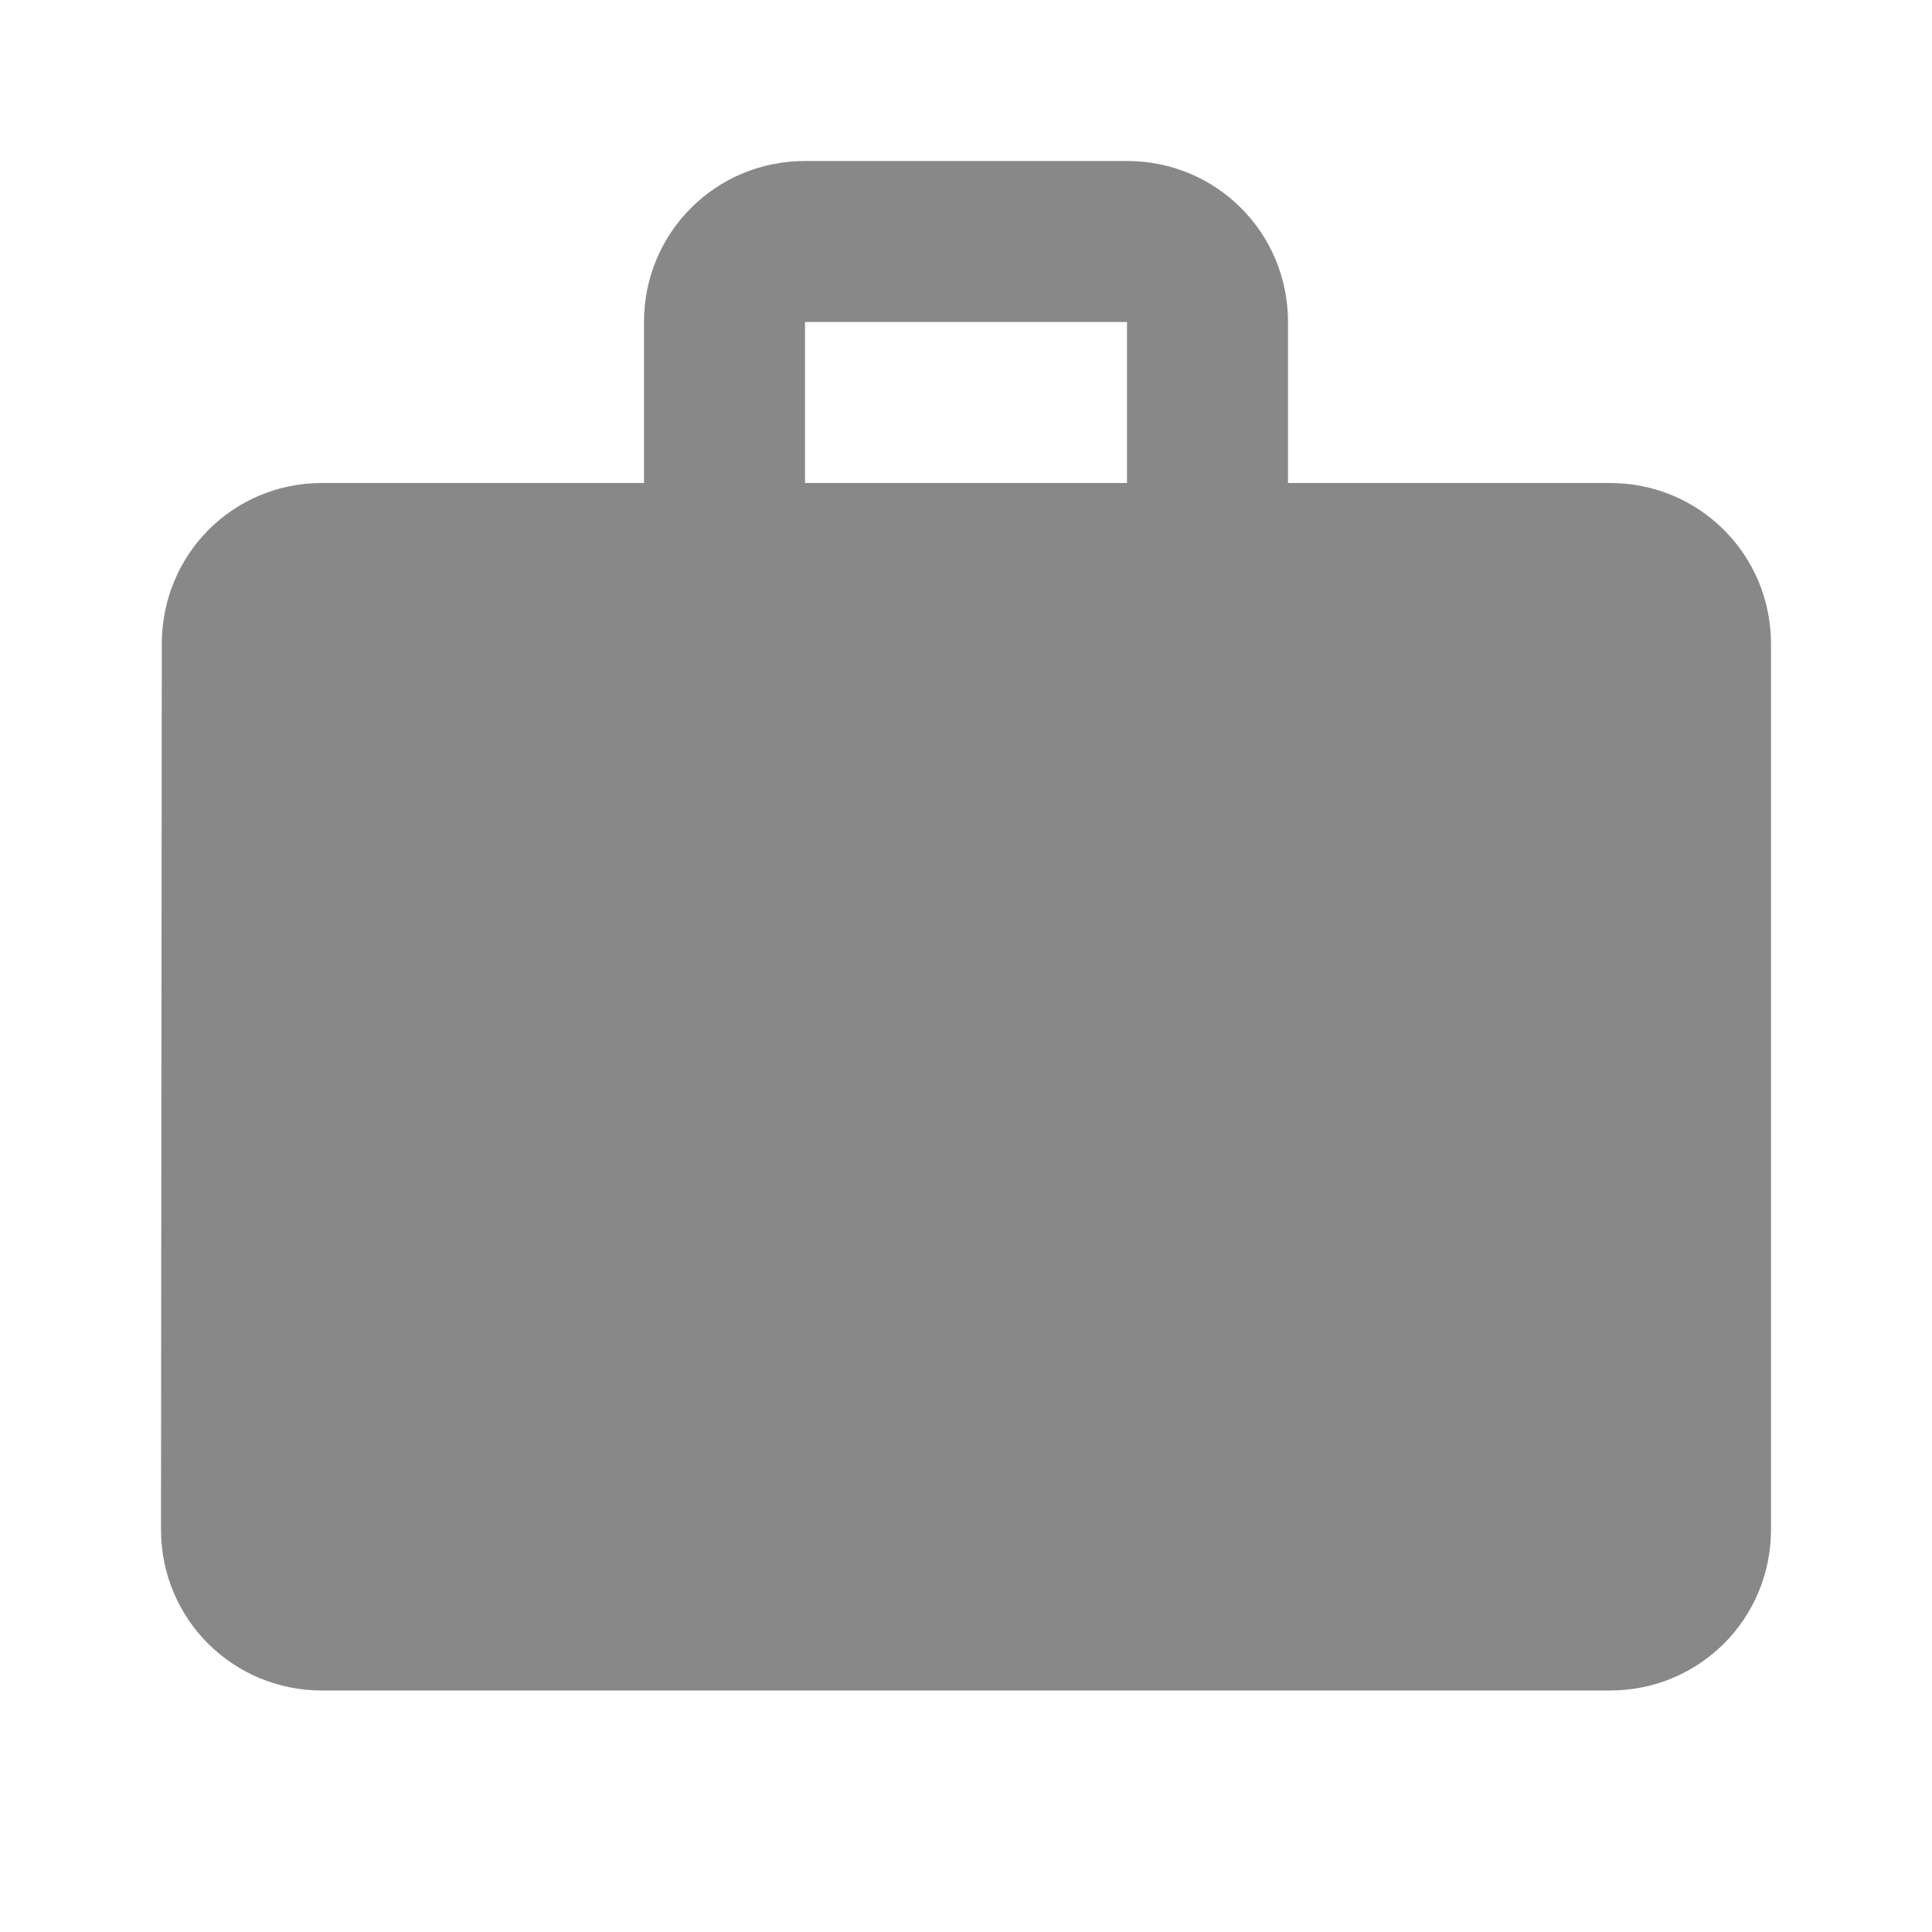
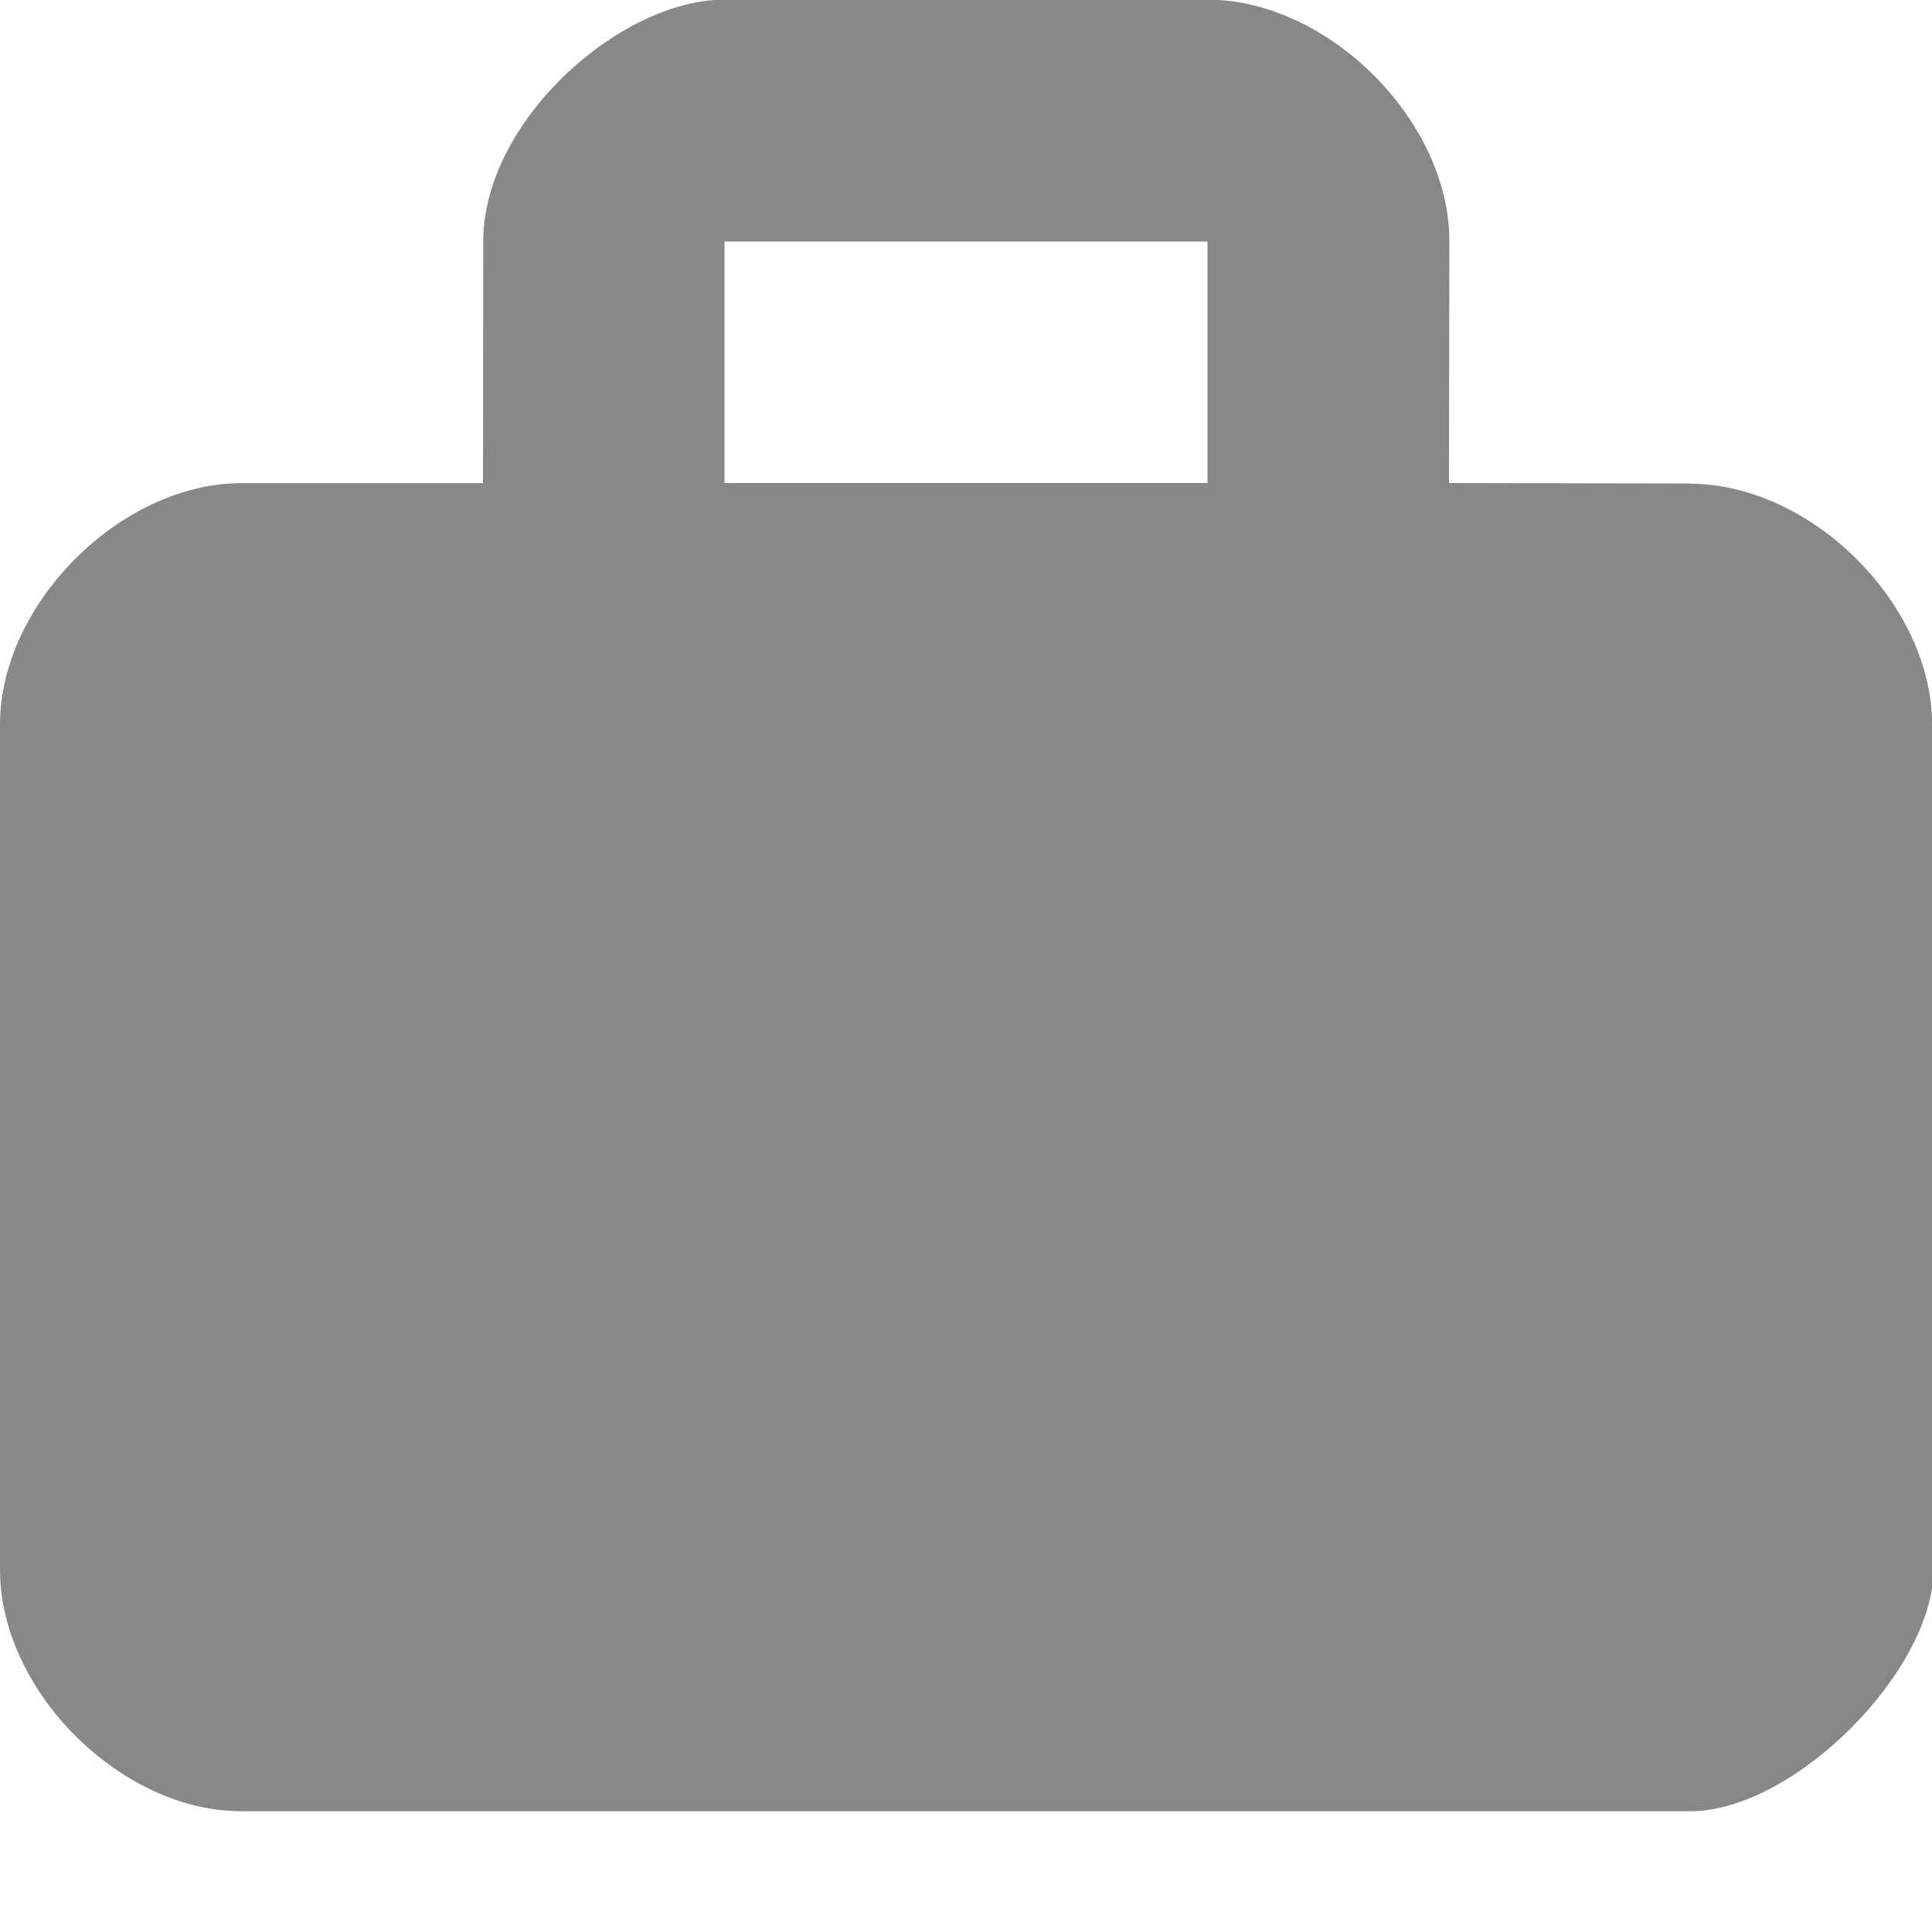
- <svg xmlns="http://www.w3.org/2000/svg" fill="#888" height="18" viewBox="0 0 24 24" width="18">
-   <path d="M0 0h24v24H0z" fill="none" />
-   <path d="M20 6h-4V4c0-1.11-.89-2-2-2h-4c-1.11 0-2 .89-2 2v2H4c-1.11 0-1.99.89-1.99 2L2 19c0 1.11.89 2 2 2h16c1.11 0 2-.89 2-2V8c0-1.11-.89-2-2-2zm-6 0h-4V4h4v2z" />
+ <svg xmlns="http://www.w3.org/2000/svg" fill="#888" version="1.1" viewBox="0 0 16 16">
+   <path d="m0 0h24v24h-24z" fill="none" />
+   <path stroke-width=".764" d="m13.996 4.004-1.996-0.004 0.003-2c0.002-1-1.003-2.003-2.005-2.003h-3.998c-0.863-0-1.997 1.003-1.998 2.002l-0.002 2.002h-1.999c-1.001 0-2.001 1-2.001 2v7c0 1 1 1.999 1.997 1.999l12 0c0.863 0 2.016-1.168 2.015-2.001l-0.011-6.997c-0.001-1.001-1.001-1.995-2.005-1.996zm-3.996-0.004h-4v-2h4z" />
</svg>
